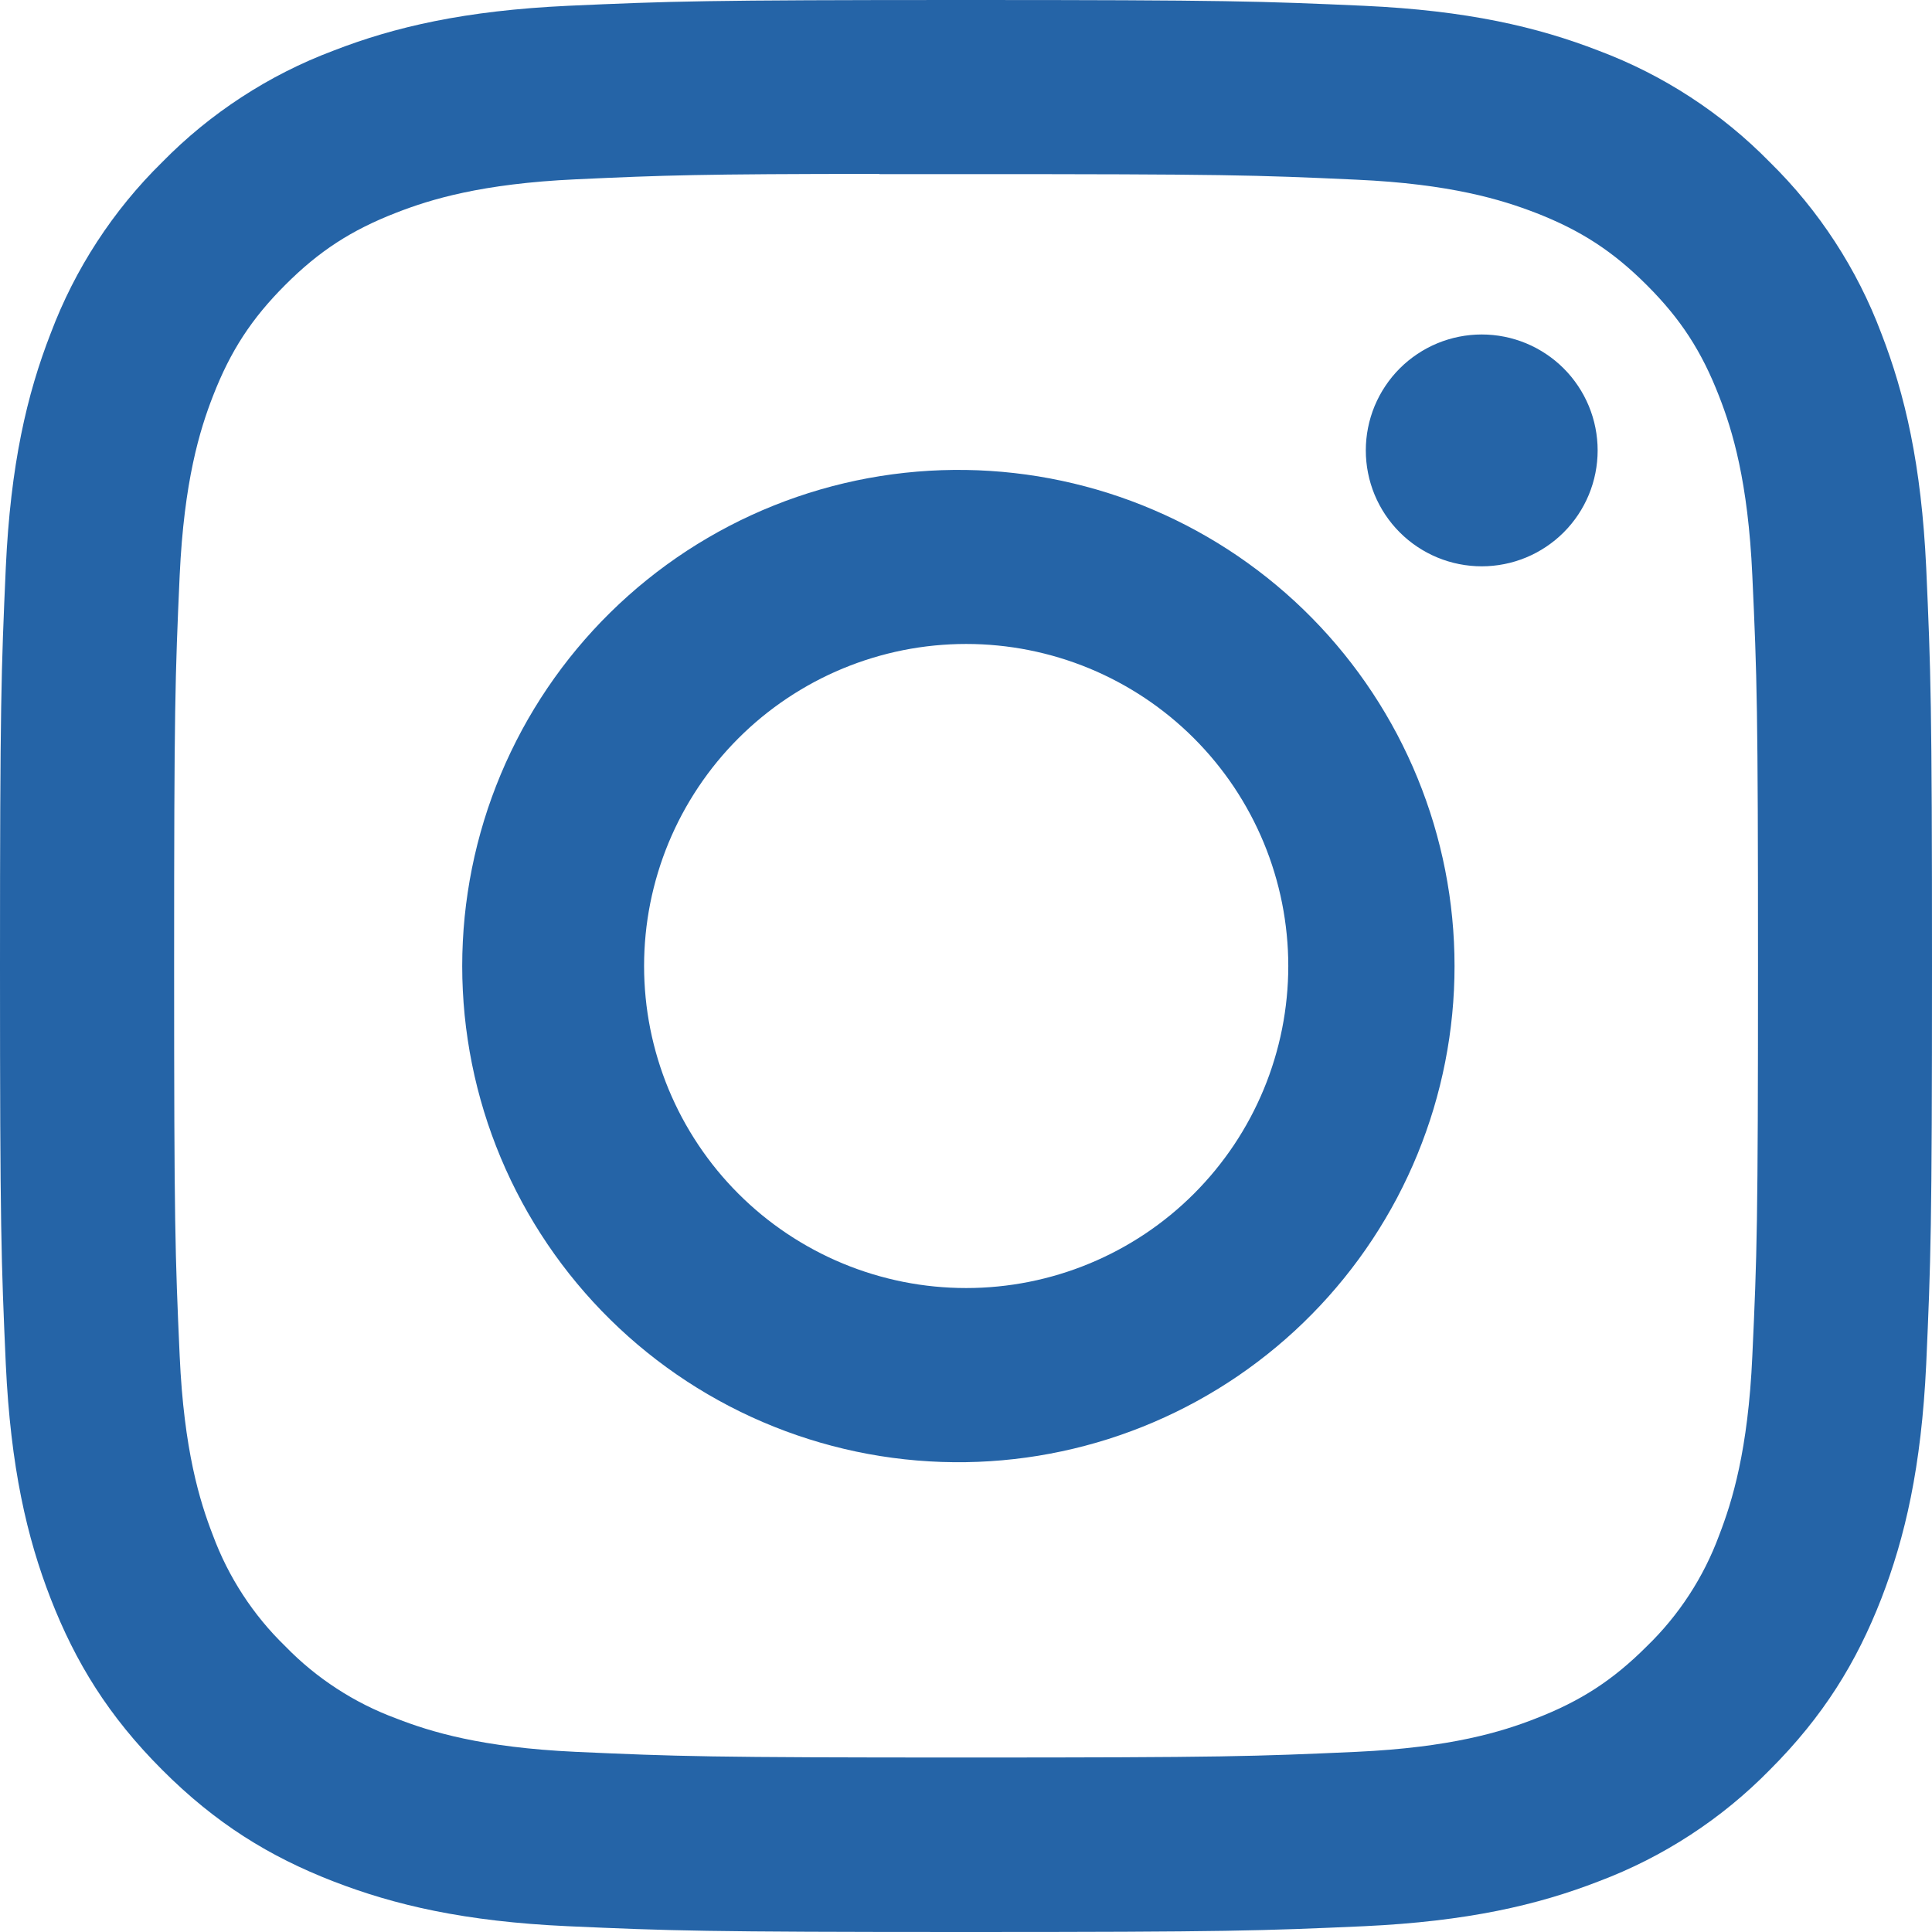
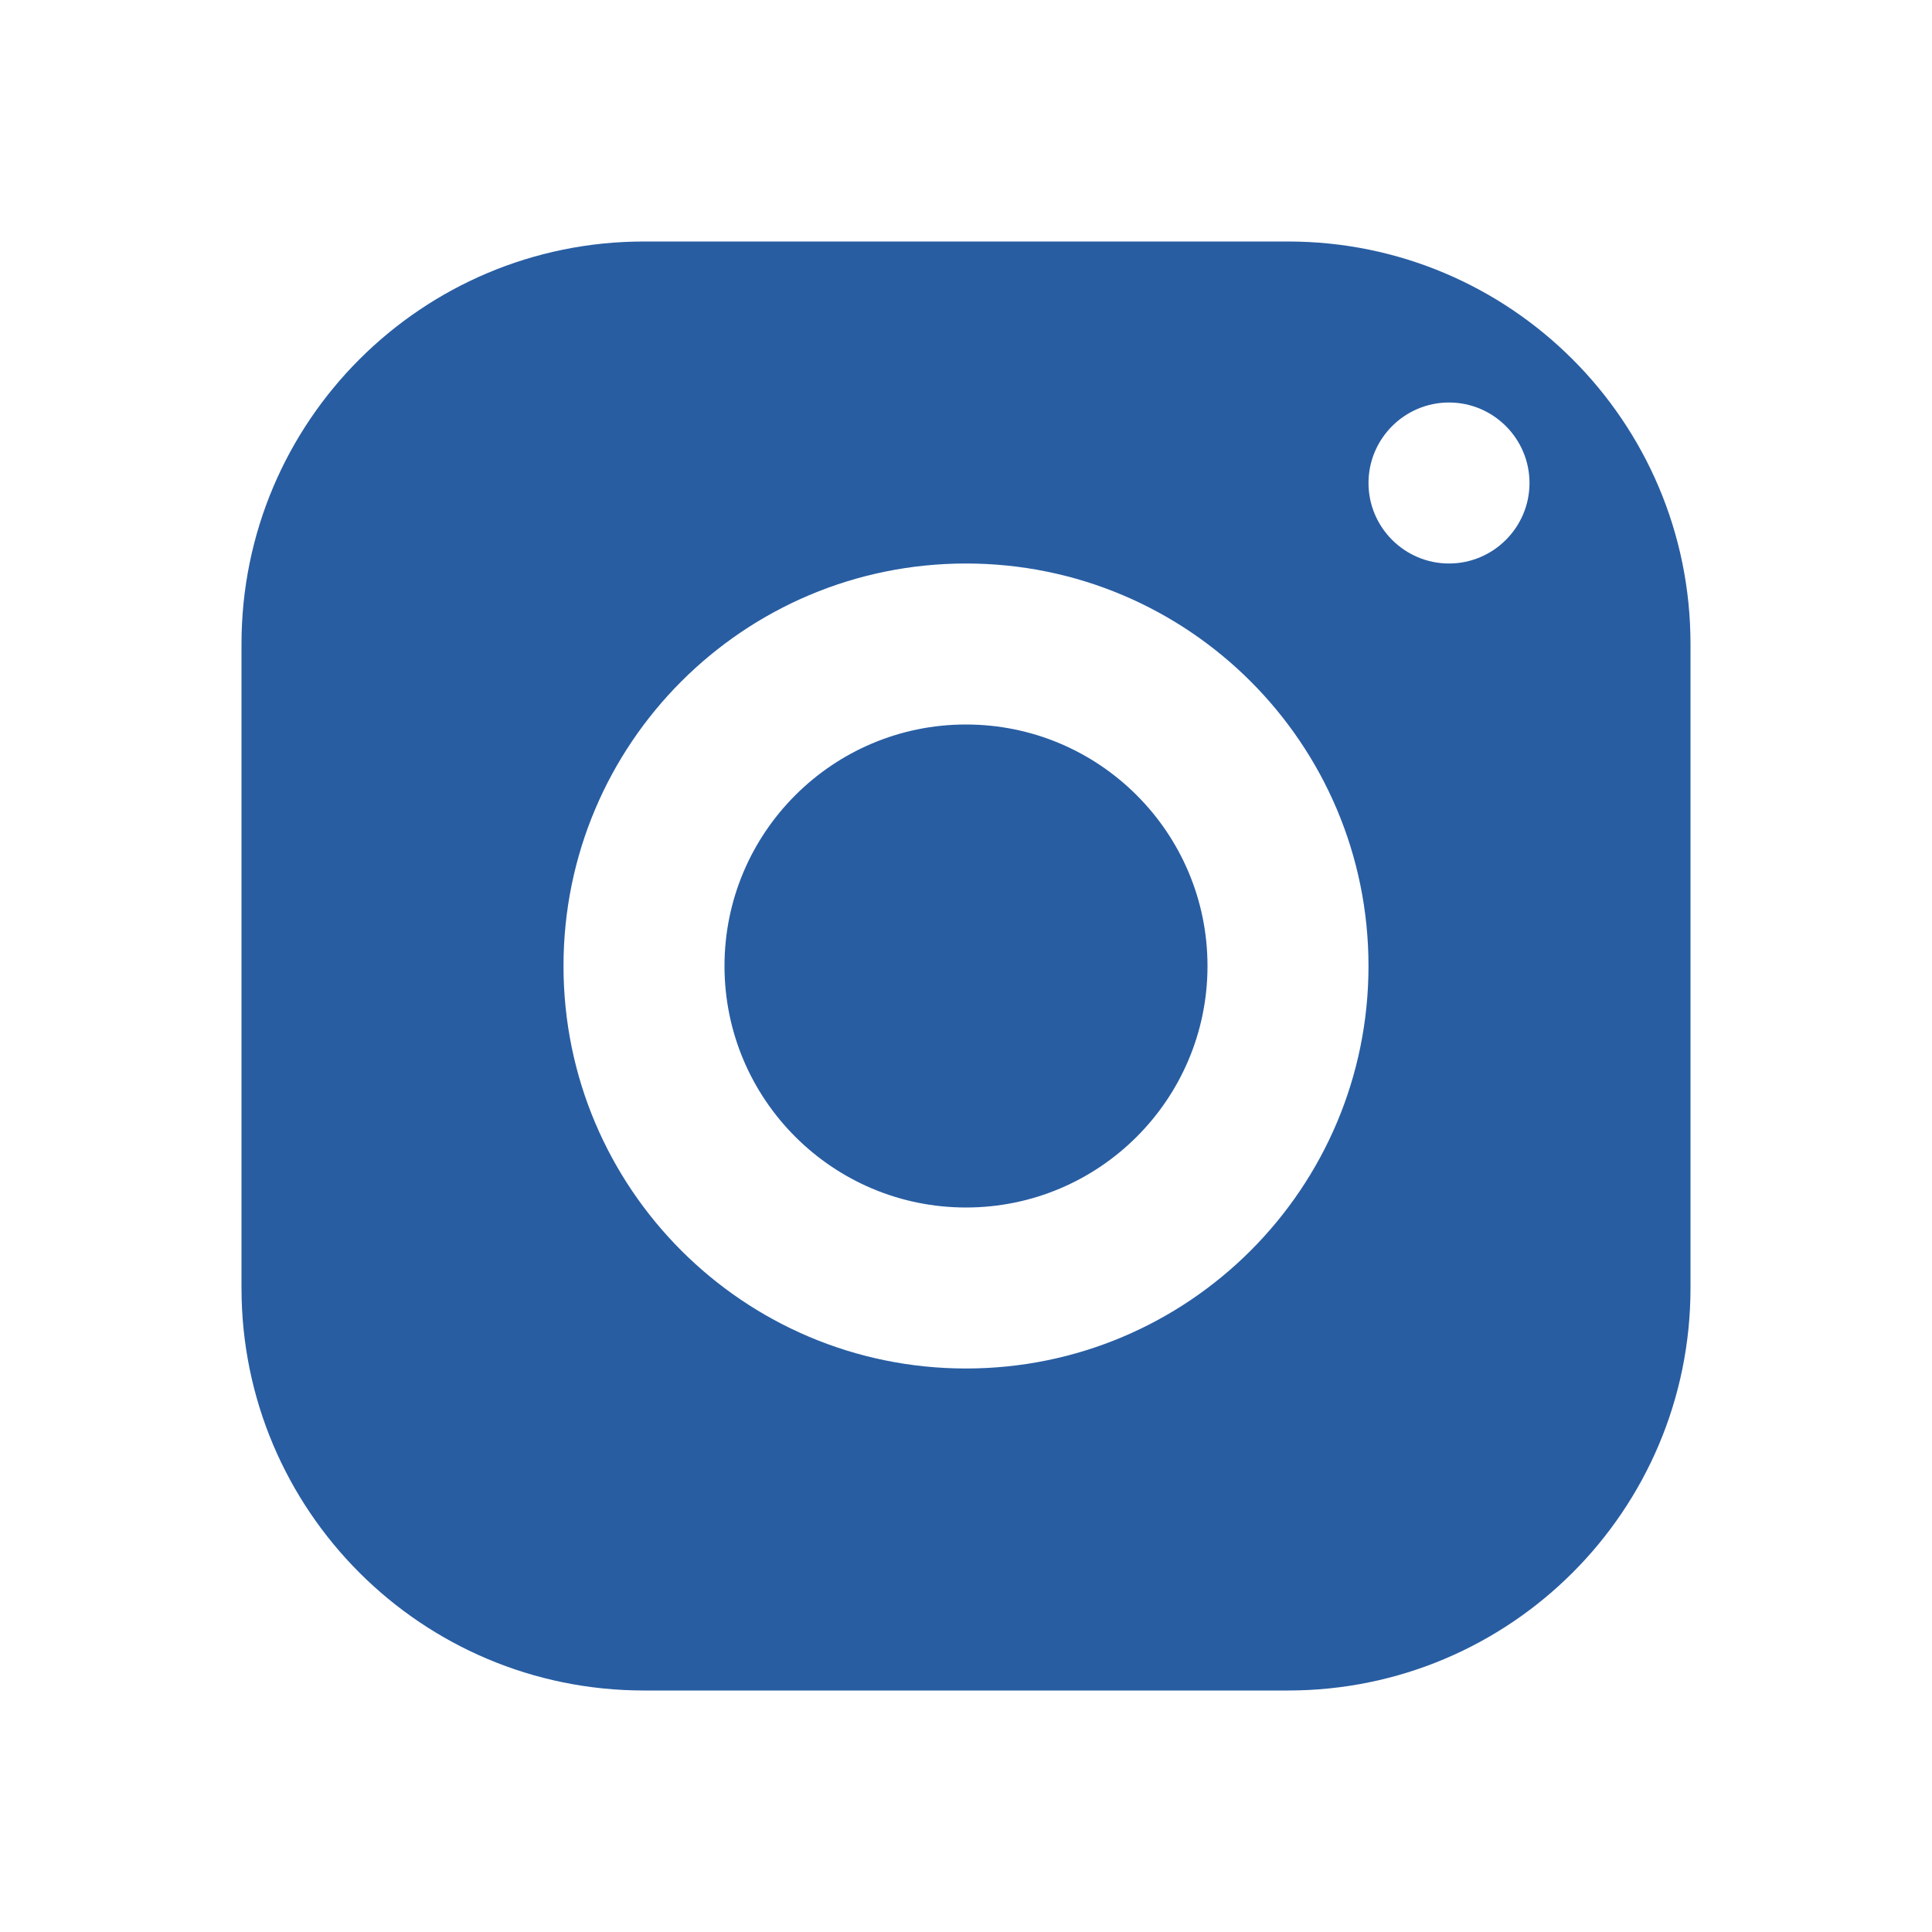
- <svg xmlns="http://www.w3.org/2000/svg" width="375pt" height="375pt" viewBox="0 0 375 375" version="1.2">
-   <g id="surface1">
-     <path style=" stroke:none;fill-rule:nonzero;fill:rgb(14.51%,39.22%,65.489%);fill-opacity:1;" d="M 187.5 0 C 136.617 0 130.219 0.234 110.227 1.125 C 90.234 2.062 76.617 5.203 64.688 9.844 C 58.43 12.195 52.5 15.199 46.902 18.848 C 41.301 22.496 36.156 26.703 31.477 31.477 C 26.707 36.16 22.5 41.305 18.852 46.902 C 15.203 52.504 12.199 58.434 9.844 64.688 C 5.203 76.594 2.039 90.234 1.125 110.156 C 0.234 130.195 0 136.57 0 187.523 C 0 238.43 0.234 244.805 1.125 264.797 C 2.062 284.766 5.203 298.383 9.844 310.312 C 14.648 322.641 21.047 333.094 31.477 343.523 C 41.883 353.953 52.336 360.375 64.664 365.156 C 76.617 369.797 90.211 372.961 110.18 373.875 C 130.195 374.766 136.57 375 187.5 375 C 238.43 375 244.781 374.766 264.797 373.875 C 284.742 372.938 298.406 369.797 310.336 365.156 C 316.59 362.801 322.512 359.801 328.109 356.152 C 333.707 352.504 338.844 348.293 343.523 343.523 C 353.953 333.094 360.352 322.641 365.156 310.312 C 369.773 298.383 372.938 284.766 373.875 264.797 C 374.766 244.805 375 238.43 375 187.5 C 375 136.57 374.766 130.195 373.875 110.18 C 372.938 90.234 369.773 76.594 365.156 64.688 C 362.801 58.434 359.797 52.504 356.148 46.902 C 352.5 41.301 348.293 36.16 343.523 31.477 C 338.844 26.703 333.703 22.492 328.102 18.844 C 322.5 15.195 316.57 12.195 310.312 9.844 C 298.359 5.203 284.719 2.039 264.773 1.125 C 244.758 0.234 238.406 0 187.453 0 L 187.523 0 Z M 170.695 33.797 L 187.523 33.797 C 237.586 33.797 243.516 33.961 263.273 34.875 C 281.555 35.695 291.492 38.766 298.102 41.32 C 306.844 44.719 313.102 48.797 319.664 55.359 C 326.227 61.922 330.281 68.156 333.68 76.922 C 336.258 83.508 339.305 93.445 340.125 111.727 C 341.039 131.484 341.227 137.414 341.227 187.453 C 341.227 237.492 341.039 243.445 340.125 263.203 C 339.305 281.484 336.234 291.398 333.68 298.008 C 332.176 302.078 330.242 305.93 327.871 309.566 C 325.5 313.203 322.758 316.527 319.641 319.547 C 313.078 326.109 306.844 330.164 298.078 333.562 C 291.516 336.141 281.578 339.188 263.273 340.031 C 243.516 340.922 237.586 341.133 187.523 341.133 C 137.461 341.133 131.508 340.922 111.75 340.031 C 93.469 339.188 83.555 336.141 76.945 333.562 C 72.875 332.062 69.016 330.129 65.379 327.762 C 61.738 325.398 58.406 322.66 55.383 319.547 C 52.262 316.523 49.516 313.191 47.145 309.555 C 44.77 305.914 42.828 302.059 41.32 297.984 C 38.766 291.398 35.695 281.461 34.875 263.18 C 33.984 243.422 33.797 237.492 33.797 187.406 C 33.797 137.344 33.984 131.438 34.875 111.68 C 35.719 93.398 38.766 83.461 41.344 76.852 C 44.742 68.109 48.82 61.852 55.383 55.289 C 61.945 48.727 68.18 44.672 76.945 41.273 C 83.555 38.695 93.469 35.648 111.75 34.805 C 129.047 34.008 135.75 33.773 170.695 33.75 Z M 287.602 64.922 C 286.863 64.922 286.129 64.957 285.395 65.031 C 284.664 65.102 283.934 65.211 283.211 65.355 C 282.488 65.496 281.773 65.676 281.07 65.891 C 280.363 66.105 279.672 66.352 278.992 66.633 C 278.309 66.918 277.645 67.23 276.996 67.578 C 276.344 67.926 275.715 68.305 275.102 68.715 C 274.488 69.125 273.898 69.562 273.328 70.027 C 272.758 70.496 272.211 70.992 271.691 71.512 C 271.172 72.031 270.676 72.578 270.207 73.148 C 269.742 73.719 269.305 74.309 268.895 74.922 C 268.484 75.535 268.105 76.164 267.758 76.816 C 267.41 77.465 267.098 78.129 266.812 78.812 C 266.531 79.492 266.285 80.184 266.07 80.891 C 265.855 81.594 265.676 82.309 265.535 83.031 C 265.391 83.754 265.281 84.484 265.211 85.215 C 265.137 85.949 265.102 86.684 265.102 87.422 C 265.102 88.16 265.137 88.895 265.211 89.629 C 265.281 90.359 265.391 91.09 265.535 91.812 C 265.676 92.535 265.855 93.25 266.07 93.953 C 266.285 94.66 266.531 95.352 266.812 96.031 C 267.098 96.715 267.41 97.379 267.758 98.027 C 268.105 98.68 268.484 99.309 268.895 99.922 C 269.305 100.535 269.742 101.125 270.207 101.695 C 270.676 102.266 271.172 102.812 271.691 103.332 C 272.211 103.852 272.758 104.348 273.328 104.816 C 273.898 105.281 274.488 105.719 275.102 106.129 C 275.715 106.539 276.344 106.918 276.996 107.266 C 277.645 107.613 278.309 107.926 278.992 108.211 C 279.672 108.492 280.363 108.738 281.07 108.953 C 281.773 109.168 282.488 109.348 283.211 109.488 C 283.934 109.633 284.664 109.742 285.395 109.812 C 286.129 109.887 286.863 109.922 287.602 109.922 C 288.34 109.922 289.074 109.887 289.809 109.812 C 290.539 109.742 291.27 109.633 291.992 109.488 C 292.715 109.348 293.43 109.168 294.133 108.953 C 294.84 108.738 295.531 108.492 296.211 108.211 C 296.895 107.926 297.559 107.613 298.207 107.266 C 298.859 106.918 299.488 106.539 300.102 106.129 C 300.715 105.719 301.305 105.281 301.875 104.816 C 302.445 104.348 302.992 103.852 303.512 103.332 C 304.031 102.812 304.527 102.266 304.996 101.695 C 305.461 101.125 305.898 100.535 306.309 99.922 C 306.719 99.309 307.098 98.68 307.445 98.027 C 307.793 97.379 308.105 96.715 308.391 96.031 C 308.672 95.352 308.918 94.66 309.133 93.953 C 309.348 93.25 309.527 92.535 309.668 91.812 C 309.812 91.09 309.922 90.359 309.992 89.629 C 310.066 88.895 310.102 88.16 310.102 87.422 C 310.102 86.684 310.066 85.949 309.992 85.215 C 309.922 84.484 309.812 83.754 309.668 83.031 C 309.527 82.309 309.348 81.594 309.133 80.891 C 308.918 80.184 308.672 79.492 308.391 78.812 C 308.105 78.129 307.793 77.465 307.445 76.816 C 307.098 76.164 306.719 75.535 306.309 74.922 C 305.898 74.309 305.461 73.719 304.996 73.148 C 304.527 72.578 304.031 72.031 303.512 71.512 C 302.992 70.992 302.445 70.496 301.875 70.027 C 301.305 69.562 300.715 69.125 300.102 68.715 C 299.488 68.305 298.859 67.926 298.207 67.578 C 297.559 67.23 296.895 66.918 296.211 66.633 C 295.531 66.352 294.84 66.105 294.133 65.891 C 293.43 65.676 292.715 65.496 291.992 65.355 C 291.27 65.211 290.539 65.102 289.809 65.031 C 289.074 64.957 288.34 64.922 287.602 64.922 Z M 187.523 91.219 C 185.934 91.195 184.34 91.207 182.75 91.262 C 181.16 91.316 179.57 91.41 177.984 91.543 C 176.398 91.676 174.816 91.848 173.238 92.059 C 171.66 92.27 170.09 92.52 168.523 92.809 C 166.957 93.098 165.402 93.426 163.852 93.793 C 162.305 94.16 160.766 94.562 159.234 95.008 C 157.707 95.449 156.191 95.93 154.684 96.449 C 153.18 96.965 151.688 97.52 150.211 98.113 C 148.734 98.703 147.27 99.332 145.824 99.996 C 144.379 100.66 142.949 101.359 141.535 102.098 C 140.125 102.832 138.73 103.602 137.359 104.406 C 135.984 105.211 134.633 106.047 133.301 106.918 C 131.969 107.789 130.66 108.695 129.371 109.633 C 128.086 110.566 126.82 111.535 125.582 112.535 C 124.344 113.531 123.129 114.562 121.941 115.621 C 120.754 116.68 119.59 117.77 118.457 118.887 C 117.324 120 116.215 121.145 115.141 122.316 C 114.062 123.488 113.012 124.688 111.996 125.91 C 110.977 127.133 109.988 128.383 109.035 129.652 C 108.078 130.926 107.152 132.223 106.262 133.539 C 105.367 134.859 104.512 136.199 103.684 137.559 C 102.859 138.918 102.066 140.301 101.309 141.699 C 100.555 143.102 99.832 144.52 99.145 145.953 C 98.457 147.391 97.805 148.844 97.191 150.312 C 96.578 151.777 96 153.262 95.457 154.758 C 94.914 156.254 94.41 157.766 93.945 159.285 C 93.48 160.809 93.051 162.34 92.66 163.883 C 92.27 165.426 91.918 166.98 91.605 168.539 C 91.289 170.102 91.016 171.668 90.781 173.242 C 90.543 174.816 90.348 176.395 90.188 177.98 C 90.031 179.562 89.914 181.148 89.836 182.738 C 89.754 184.328 89.715 185.922 89.715 187.512 C 89.715 189.102 89.754 190.695 89.836 192.285 C 89.914 193.875 90.031 195.461 90.188 197.043 C 90.348 198.629 90.543 200.207 90.781 201.781 C 91.016 203.355 91.289 204.922 91.605 206.484 C 91.918 208.043 92.27 209.598 92.66 211.141 C 93.051 212.684 93.48 214.215 93.945 215.738 C 94.41 217.258 94.914 218.77 95.457 220.266 C 96 221.762 96.578 223.246 97.191 224.711 C 97.805 226.18 98.457 227.633 99.145 229.07 C 99.832 230.504 100.555 231.922 101.309 233.324 C 102.066 234.723 102.859 236.105 103.684 237.465 C 104.512 238.824 105.367 240.164 106.262 241.484 C 107.152 242.801 108.078 244.098 109.035 245.371 C 109.988 246.641 110.977 247.891 111.996 249.113 C 113.012 250.336 114.062 251.535 115.141 252.707 C 116.215 253.879 117.324 255.023 118.457 256.137 C 119.59 257.254 120.754 258.344 121.941 259.402 C 123.129 260.461 124.344 261.492 125.582 262.488 C 126.82 263.488 128.086 264.457 129.371 265.391 C 130.66 266.328 131.969 267.234 133.301 268.105 C 134.633 268.977 135.984 269.812 137.359 270.617 C 138.73 271.422 140.125 272.191 141.535 272.926 C 142.949 273.664 144.379 274.363 145.824 275.027 C 147.27 275.691 148.734 276.32 150.211 276.91 C 151.688 277.504 153.18 278.059 154.684 278.574 C 156.191 279.094 157.707 279.574 159.234 280.016 C 160.766 280.461 162.305 280.863 163.852 281.23 C 165.402 281.598 166.957 281.926 168.523 282.215 C 170.09 282.504 171.66 282.754 173.238 282.965 C 174.816 283.176 176.398 283.348 177.984 283.48 C 179.57 283.613 181.16 283.707 182.75 283.762 C 184.34 283.816 185.934 283.828 187.523 283.805 C 189.082 283.781 190.641 283.719 192.199 283.617 C 193.758 283.52 195.312 283.379 196.859 283.203 C 198.41 283.027 199.957 282.816 201.496 282.566 C 203.039 282.312 204.57 282.027 206.098 281.699 C 207.621 281.375 209.141 281.012 210.648 280.613 C 212.156 280.215 213.656 279.781 215.145 279.309 C 216.629 278.836 218.105 278.328 219.566 277.785 C 221.031 277.242 222.48 276.664 223.914 276.047 C 225.348 275.434 226.766 274.785 228.172 274.102 C 229.574 273.422 230.957 272.703 232.328 271.953 C 233.695 271.203 235.043 270.418 236.375 269.605 C 237.703 268.789 239.016 267.941 240.305 267.062 C 241.594 266.18 242.859 265.27 244.105 264.328 C 245.348 263.387 246.57 262.418 247.766 261.418 C 248.965 260.418 250.137 259.387 251.285 258.332 C 252.434 257.273 253.555 256.188 254.648 255.074 C 255.742 253.965 256.809 252.828 257.848 251.664 C 258.887 250.5 259.898 249.309 260.879 248.098 C 261.863 246.883 262.812 245.648 263.734 244.391 C 264.656 243.129 265.547 241.848 266.406 240.547 C 267.266 239.242 268.094 237.922 268.887 236.578 C 269.684 235.234 270.445 233.875 271.176 232.496 C 271.902 231.113 272.598 229.719 273.258 228.305 C 273.922 226.891 274.547 225.461 275.137 224.02 C 275.73 222.574 276.285 221.117 276.805 219.645 C 277.328 218.176 277.812 216.691 278.262 215.199 C 278.707 213.703 279.121 212.199 279.496 210.684 C 279.871 209.168 280.211 207.648 280.512 206.117 C 280.812 204.586 281.078 203.047 281.305 201.504 C 281.531 199.961 281.719 198.41 281.871 196.859 C 282.023 195.305 282.137 193.75 282.211 192.191 C 282.289 190.633 282.324 189.07 282.324 187.512 C 282.324 185.953 282.289 184.391 282.211 182.832 C 282.137 181.273 282.023 179.719 281.871 178.164 C 281.719 176.613 281.531 175.062 281.305 173.52 C 281.078 171.977 280.812 170.438 280.512 168.906 C 280.211 167.375 279.871 165.855 279.496 164.34 C 279.121 162.824 278.707 161.32 278.262 159.824 C 277.812 158.332 277.328 156.848 276.805 155.379 C 276.285 153.906 275.73 152.449 275.137 151.004 C 274.547 149.562 273.922 148.133 273.258 146.719 C 272.598 145.305 271.902 143.91 271.176 142.527 C 270.445 141.148 269.684 139.789 268.887 138.445 C 268.094 137.102 267.266 135.781 266.406 134.477 C 265.547 133.176 264.656 131.895 263.734 130.633 C 262.812 129.375 261.863 128.141 260.879 126.926 C 259.898 125.715 258.887 124.523 257.848 123.359 C 256.809 122.195 255.742 121.059 254.648 119.949 C 253.555 118.836 252.434 117.75 251.285 116.691 C 250.137 115.637 248.965 114.605 247.766 113.605 C 246.57 112.605 245.348 111.637 244.105 110.695 C 242.859 109.754 241.594 108.844 240.305 107.961 C 239.016 107.082 237.703 106.234 236.375 105.418 C 235.043 104.605 233.695 103.82 232.328 103.07 C 230.957 102.32 229.574 101.602 228.172 100.922 C 226.766 100.238 225.348 99.59 223.914 98.977 C 222.48 98.359 221.031 97.781 219.566 97.238 C 218.105 96.695 216.629 96.188 215.145 95.715 C 213.656 95.242 212.156 94.809 210.648 94.41 C 209.141 94.012 207.621 93.648 206.098 93.324 C 204.57 92.996 203.039 92.711 201.496 92.457 C 199.957 92.207 198.41 91.996 196.859 91.82 C 195.312 91.645 193.758 91.504 192.199 91.406 C 190.641 91.305 189.082 91.242 187.523 91.219 Z M 187.523 124.992 C 189.57 124.992 191.613 125.09 193.652 125.293 C 195.691 125.492 197.711 125.789 199.723 126.191 C 201.73 126.59 203.715 127.086 205.672 127.68 C 207.633 128.273 209.559 128.961 211.449 129.742 C 213.344 130.527 215.191 131.402 216.996 132.367 C 218.805 133.332 220.559 134.383 222.262 135.52 C 223.965 136.656 225.605 137.875 227.191 139.172 C 228.773 140.473 230.289 141.844 231.738 143.293 C 233.184 144.742 234.559 146.254 235.859 147.84 C 237.156 149.422 238.375 151.062 239.516 152.766 C 240.652 154.469 241.703 156.223 242.668 158.027 C 243.633 159.832 244.508 161.684 245.293 163.574 C 246.078 165.465 246.766 167.391 247.359 169.352 C 247.953 171.309 248.453 173.293 248.852 175.301 C 249.25 177.312 249.551 179.336 249.75 181.371 C 249.953 183.41 250.055 185.453 250.055 187.5 C 250.055 189.547 249.953 191.59 249.75 193.629 C 249.551 195.664 249.25 197.688 248.852 199.699 C 248.453 201.707 247.953 203.691 247.359 205.648 C 246.766 207.609 246.078 209.535 245.293 211.426 C 244.508 213.316 243.633 215.168 242.668 216.973 C 241.703 218.777 240.652 220.531 239.516 222.234 C 238.375 223.938 237.156 225.578 235.859 227.16 C 234.559 228.746 233.184 230.258 231.738 231.707 C 230.289 233.156 228.773 234.527 227.191 235.828 C 225.605 237.125 223.965 238.344 222.262 239.48 C 220.559 240.617 218.805 241.668 216.996 242.633 C 215.191 243.598 213.344 244.473 211.449 245.254 C 209.559 246.039 207.633 246.727 205.672 247.32 C 203.715 247.914 201.73 248.41 199.723 248.809 C 197.711 249.211 195.691 249.508 193.652 249.707 C 191.613 249.91 189.57 250.008 187.523 250.008 C 185.477 250.008 183.434 249.906 181.398 249.707 C 179.359 249.508 177.336 249.207 175.328 248.809 C 173.32 248.406 171.336 247.91 169.379 247.316 C 167.418 246.723 165.492 246.031 163.602 245.25 C 161.711 244.465 159.863 243.594 158.059 242.625 C 156.254 241.66 154.5 240.609 152.797 239.473 C 151.094 238.336 149.453 237.117 147.867 235.82 C 146.285 234.52 144.77 233.148 143.324 231.699 C 141.875 230.254 140.504 228.738 139.203 227.156 C 137.906 225.57 136.688 223.93 135.551 222.227 C 134.414 220.523 133.363 218.77 132.395 216.965 C 131.43 215.16 130.559 213.312 129.773 211.422 C 128.992 209.531 128.301 207.605 127.707 205.645 C 127.113 203.688 126.617 201.703 126.215 199.695 C 125.816 197.688 125.516 195.664 125.316 193.625 C 125.117 191.59 125.016 189.547 125.016 187.5 C 125.016 185.453 125.117 183.41 125.316 181.375 C 125.516 179.336 125.816 177.312 126.215 175.305 C 126.617 173.297 127.113 171.312 127.707 169.355 C 128.301 167.395 128.992 165.469 129.773 163.578 C 130.559 161.688 131.43 159.84 132.395 158.035 C 133.363 156.23 134.414 154.477 135.551 152.773 C 136.688 151.07 137.906 149.43 139.203 147.844 C 140.504 146.262 141.875 144.746 143.324 143.301 C 144.77 141.852 146.285 140.48 147.867 139.18 C 149.453 137.883 151.094 136.664 152.797 135.527 C 154.5 134.391 156.254 133.34 158.059 132.371 C 159.863 131.406 161.711 130.535 163.602 129.75 C 165.492 128.969 167.418 128.277 169.379 127.684 C 171.336 127.09 173.32 126.594 175.328 126.191 C 177.336 125.793 179.359 125.492 181.398 125.293 C 183.434 125.094 185.477 124.992 187.523 124.992 Z M 187.523 124.992 " />
+ <svg xmlns="http://www.w3.org/2000/svg" viewBox="0 0 24 24" width="24px" height="24px">
+   <g id="surface11600975">
+     <path style=" stroke:none;fill-rule:nonzero;fill:rgb(15.686%,36.471%,63.529%);fill-opacity:1;" d="M 8 3 C 5.238 3 3 5.238 3 8 L 3 16 C 3 18.762 5.238 21 8 21 L 16 21 C 18.762 21 21 18.762 21 16 L 21 8 C 21 5.238 18.762 3 16 3 Z M 18 5 C 18.551 5 19 5.449 19 6 C 19 6.551 18.551 7 18 7 C 17.449 7 17 6.551 17 6 C 17 5.449 17.449 5 18 5 Z M 12 7 C 14.762 7 17 9.238 17 12 C 17 14.762 14.762 17 12 17 C 9.238 17 7 14.762 7 12 C 7 9.238 9.238 7 12 7 Z M 12 9 C 10.344 9 9 10.344 9 12 C 9 13.656 10.344 15 12 15 C 13.656 15 15 13.656 15 12 C 15 10.344 13.656 9 12 9 Z M 12 9 " />
  </g>
</svg>
